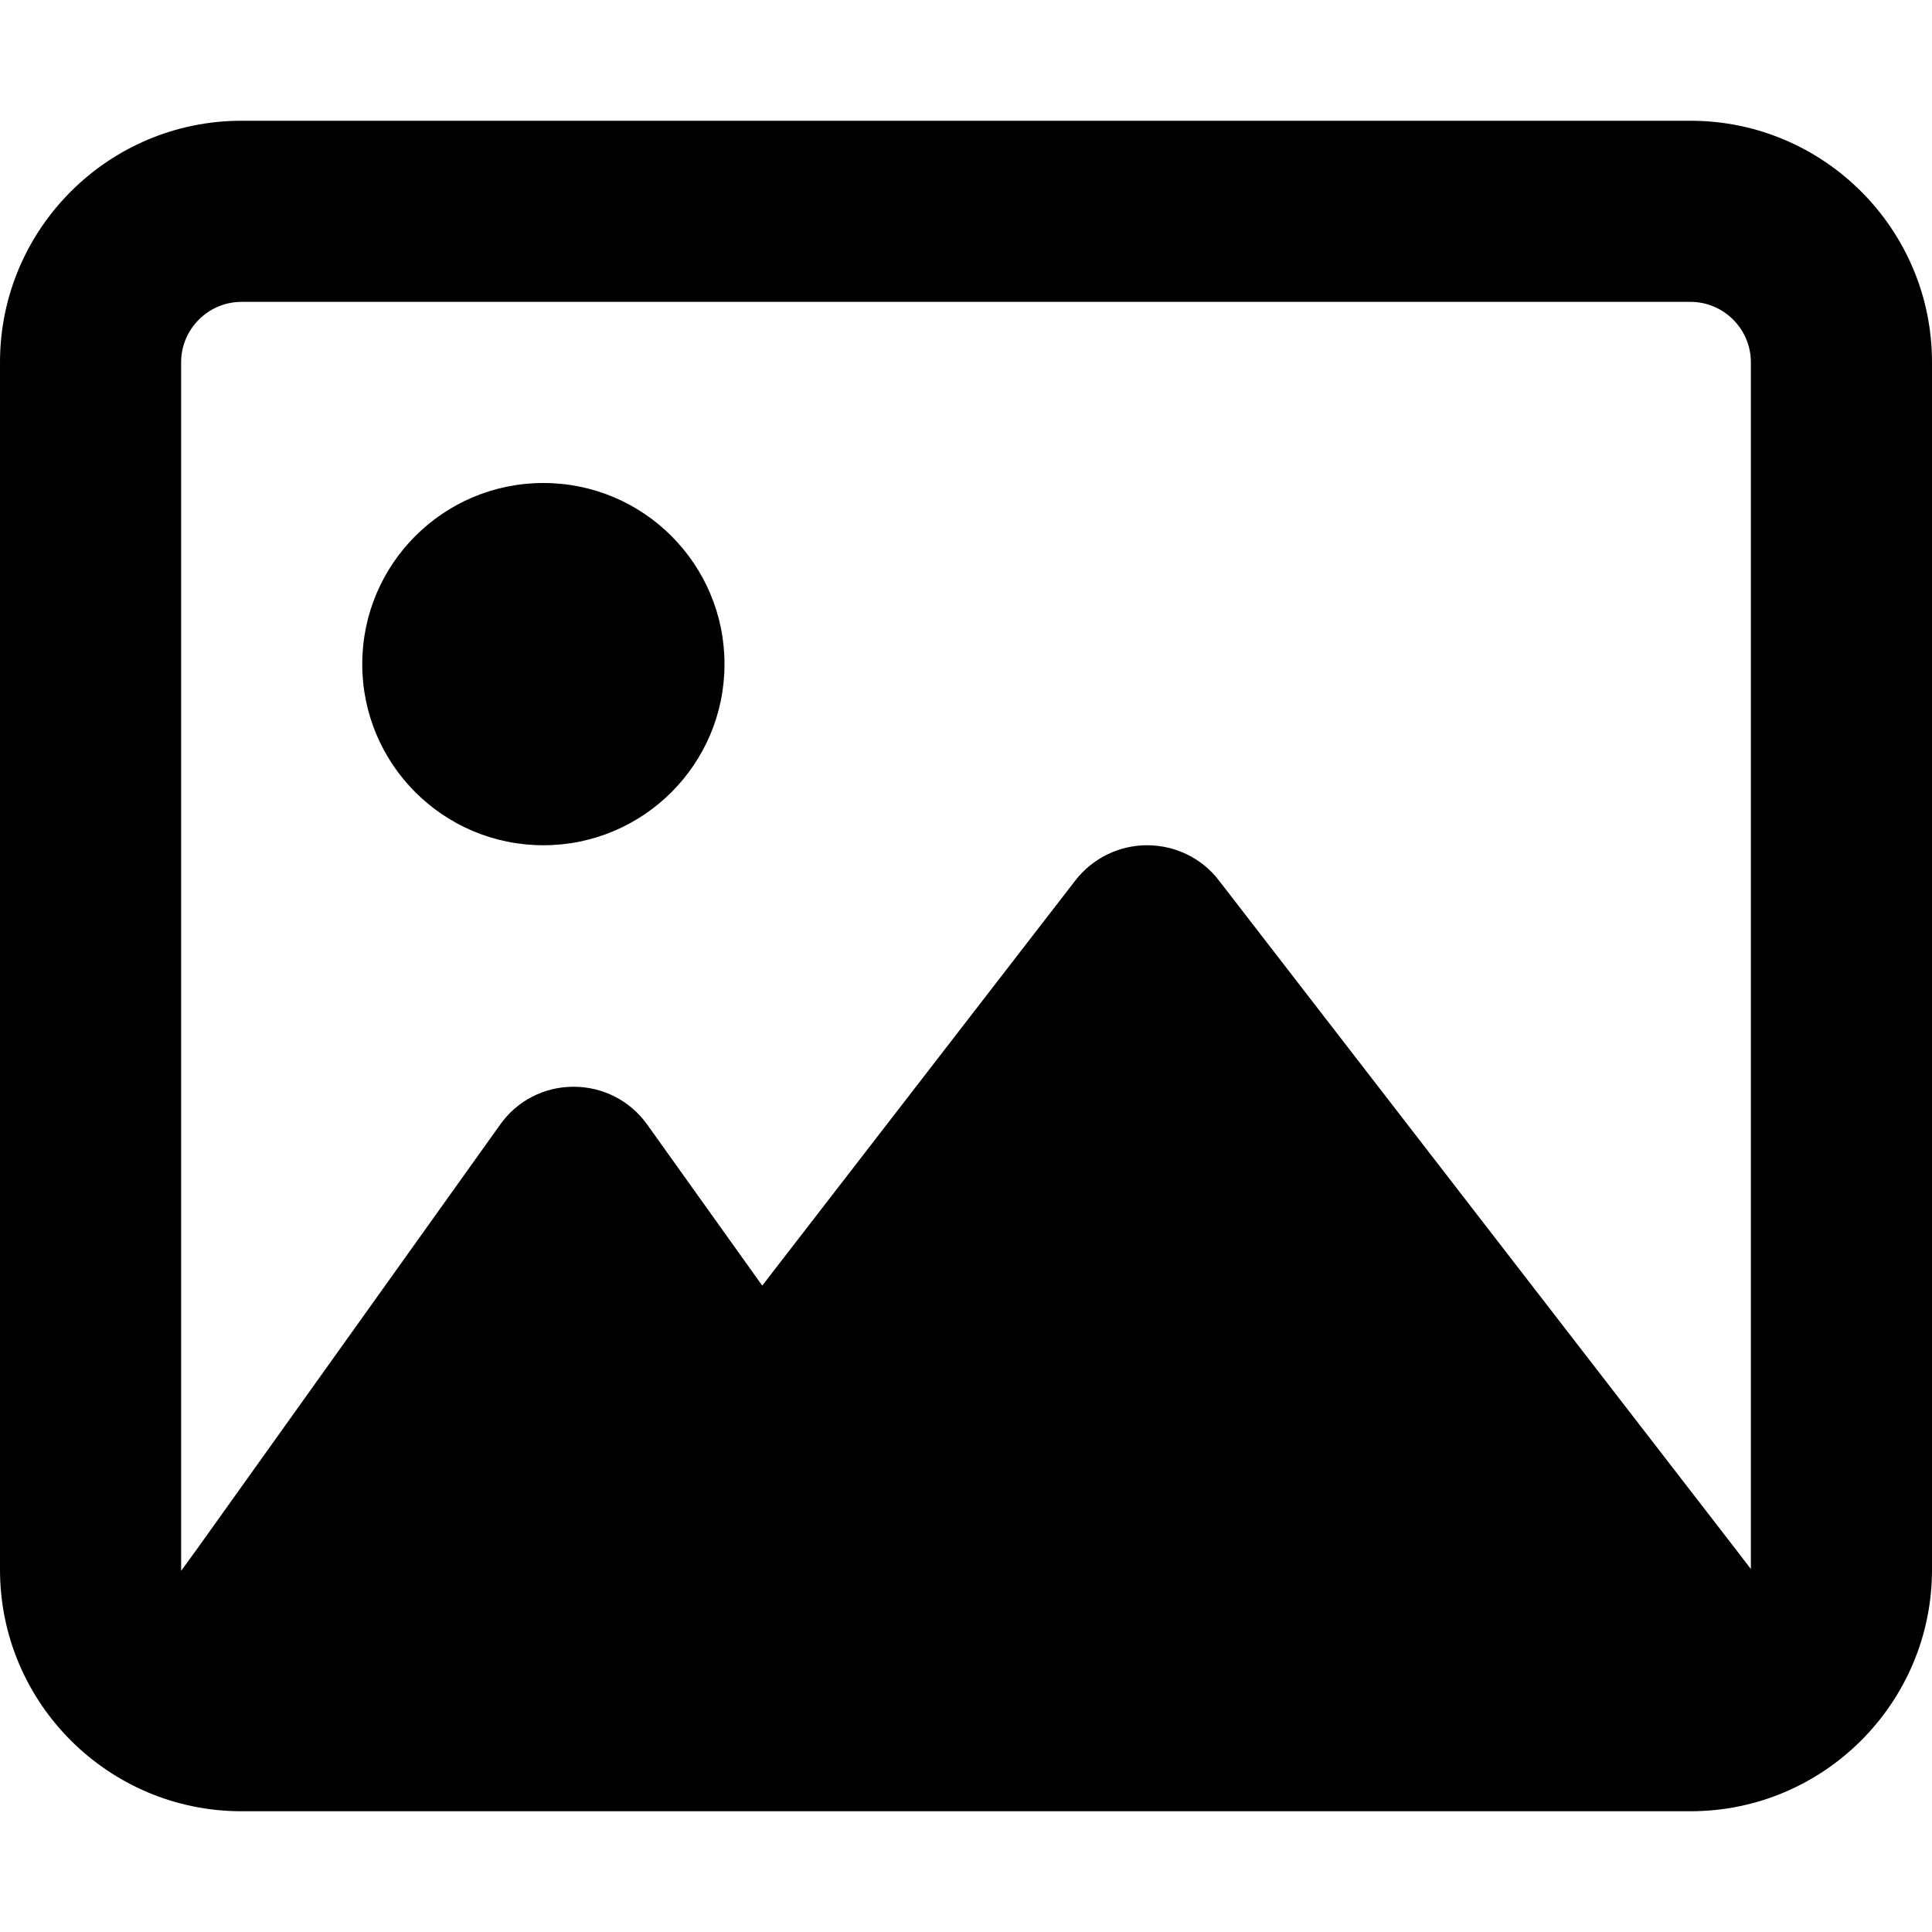
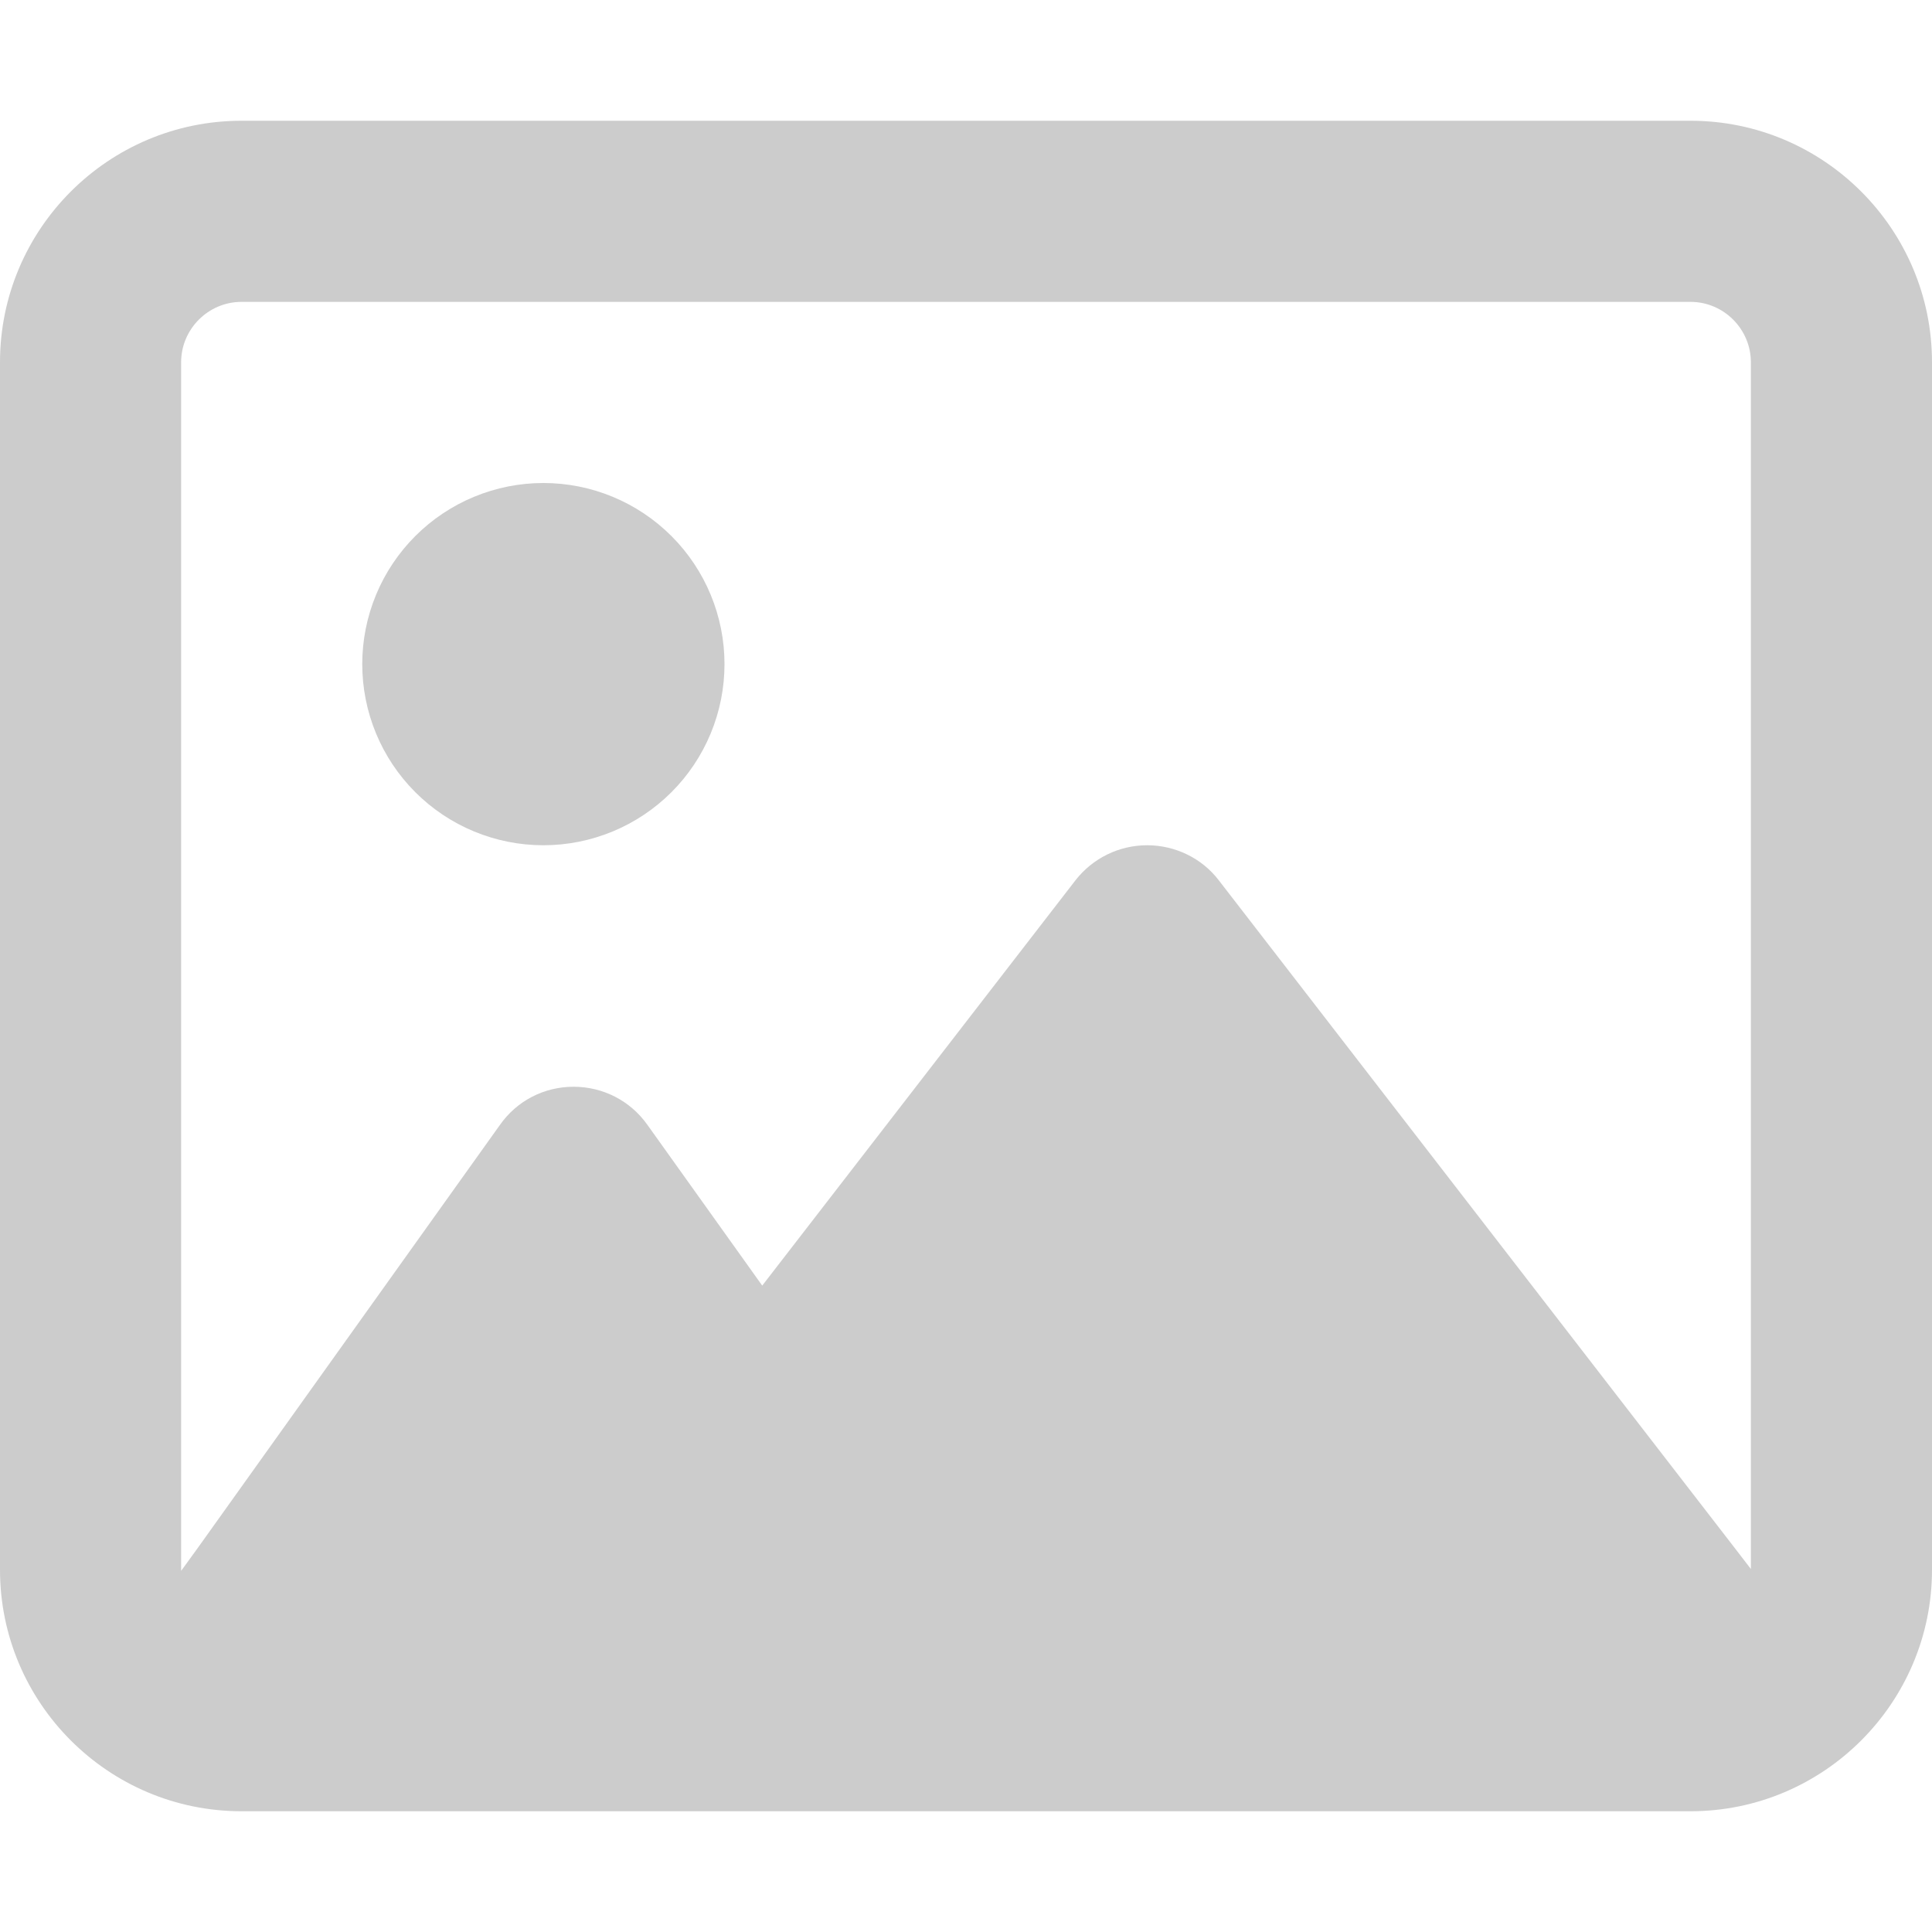
- <svg xmlns="http://www.w3.org/2000/svg" viewBox="0 0 512 512">
-   <path d="M448 80c8.8 0 16 7.2 16 16V415.8l-5-6.5-136-176c-4.5-5.9-11.6-9.3-19-9.3s-14.4 3.4-19 9.3L202 340.7l-30.5-42.7C167 291.7 159.8 288 152 288s-15 3.7-19.5 10.1l-80 112L48 416.3l0-.3V96c0-8.8 7.2-16 16-16H448zM64 32C28.7 32 0 60.7 0 96V416c0 35.3 28.7 64 64 64H448c35.3 0 64-28.7 64-64V96c0-35.3-28.7-64-64-64H64zm80 192a48 48 0 1 0 0-96 48 48 0 1 0 0 96z" />
+ <svg xmlns="http://www.w3.org/2000/svg" width="512" height="512" viewBox="0 0 512 512" fill="none">
+   <path d="M448 80C456.8 80 464 87.2 464 96V415.8L459 409.3L323 233.3C318.5 227.4 311.4 224 304 224C296.6 224 289.6 227.4 285 233.3L202 340.7L171.5 298C167 291.7 159.8 288 152 288C144.2 288 137 291.7 132.5 298.1L52.5 410.1L48 416.3V416V96C48 87.2 55.2 80 64 80H448ZM64 32C28.7 32 0 60.7 0 96V416C0 451.3 28.7 480 64 480H448C483.3 480 512 451.3 512 416V96C512 60.7 483.3 32 448 32H64ZM144 224C150.303 224 156.545 222.758 162.369 220.346C168.192 217.934 173.484 214.398 177.941 209.941C182.398 205.484 185.934 200.192 188.346 194.369C190.758 188.545 192 182.303 192 176C192 169.697 190.758 163.455 188.346 157.631C185.934 151.808 182.398 146.516 177.941 142.059C173.484 137.602 168.192 134.066 162.369 131.654C156.545 129.242 150.303 128 144 128C137.697 128 131.455 129.242 125.631 131.654C119.808 134.066 114.516 137.602 110.059 142.059C105.602 146.516 102.066 151.808 99.654 157.631C97.242 163.455 96 169.697 96 176C96 182.303 97.242 188.545 99.654 194.369C102.066 200.192 105.602 205.484 110.059 209.941C114.516 214.398 119.808 217.934 125.631 220.346C131.455 222.758 137.697 224 144 224Z" fill="#CCCCCC" />
</svg>
